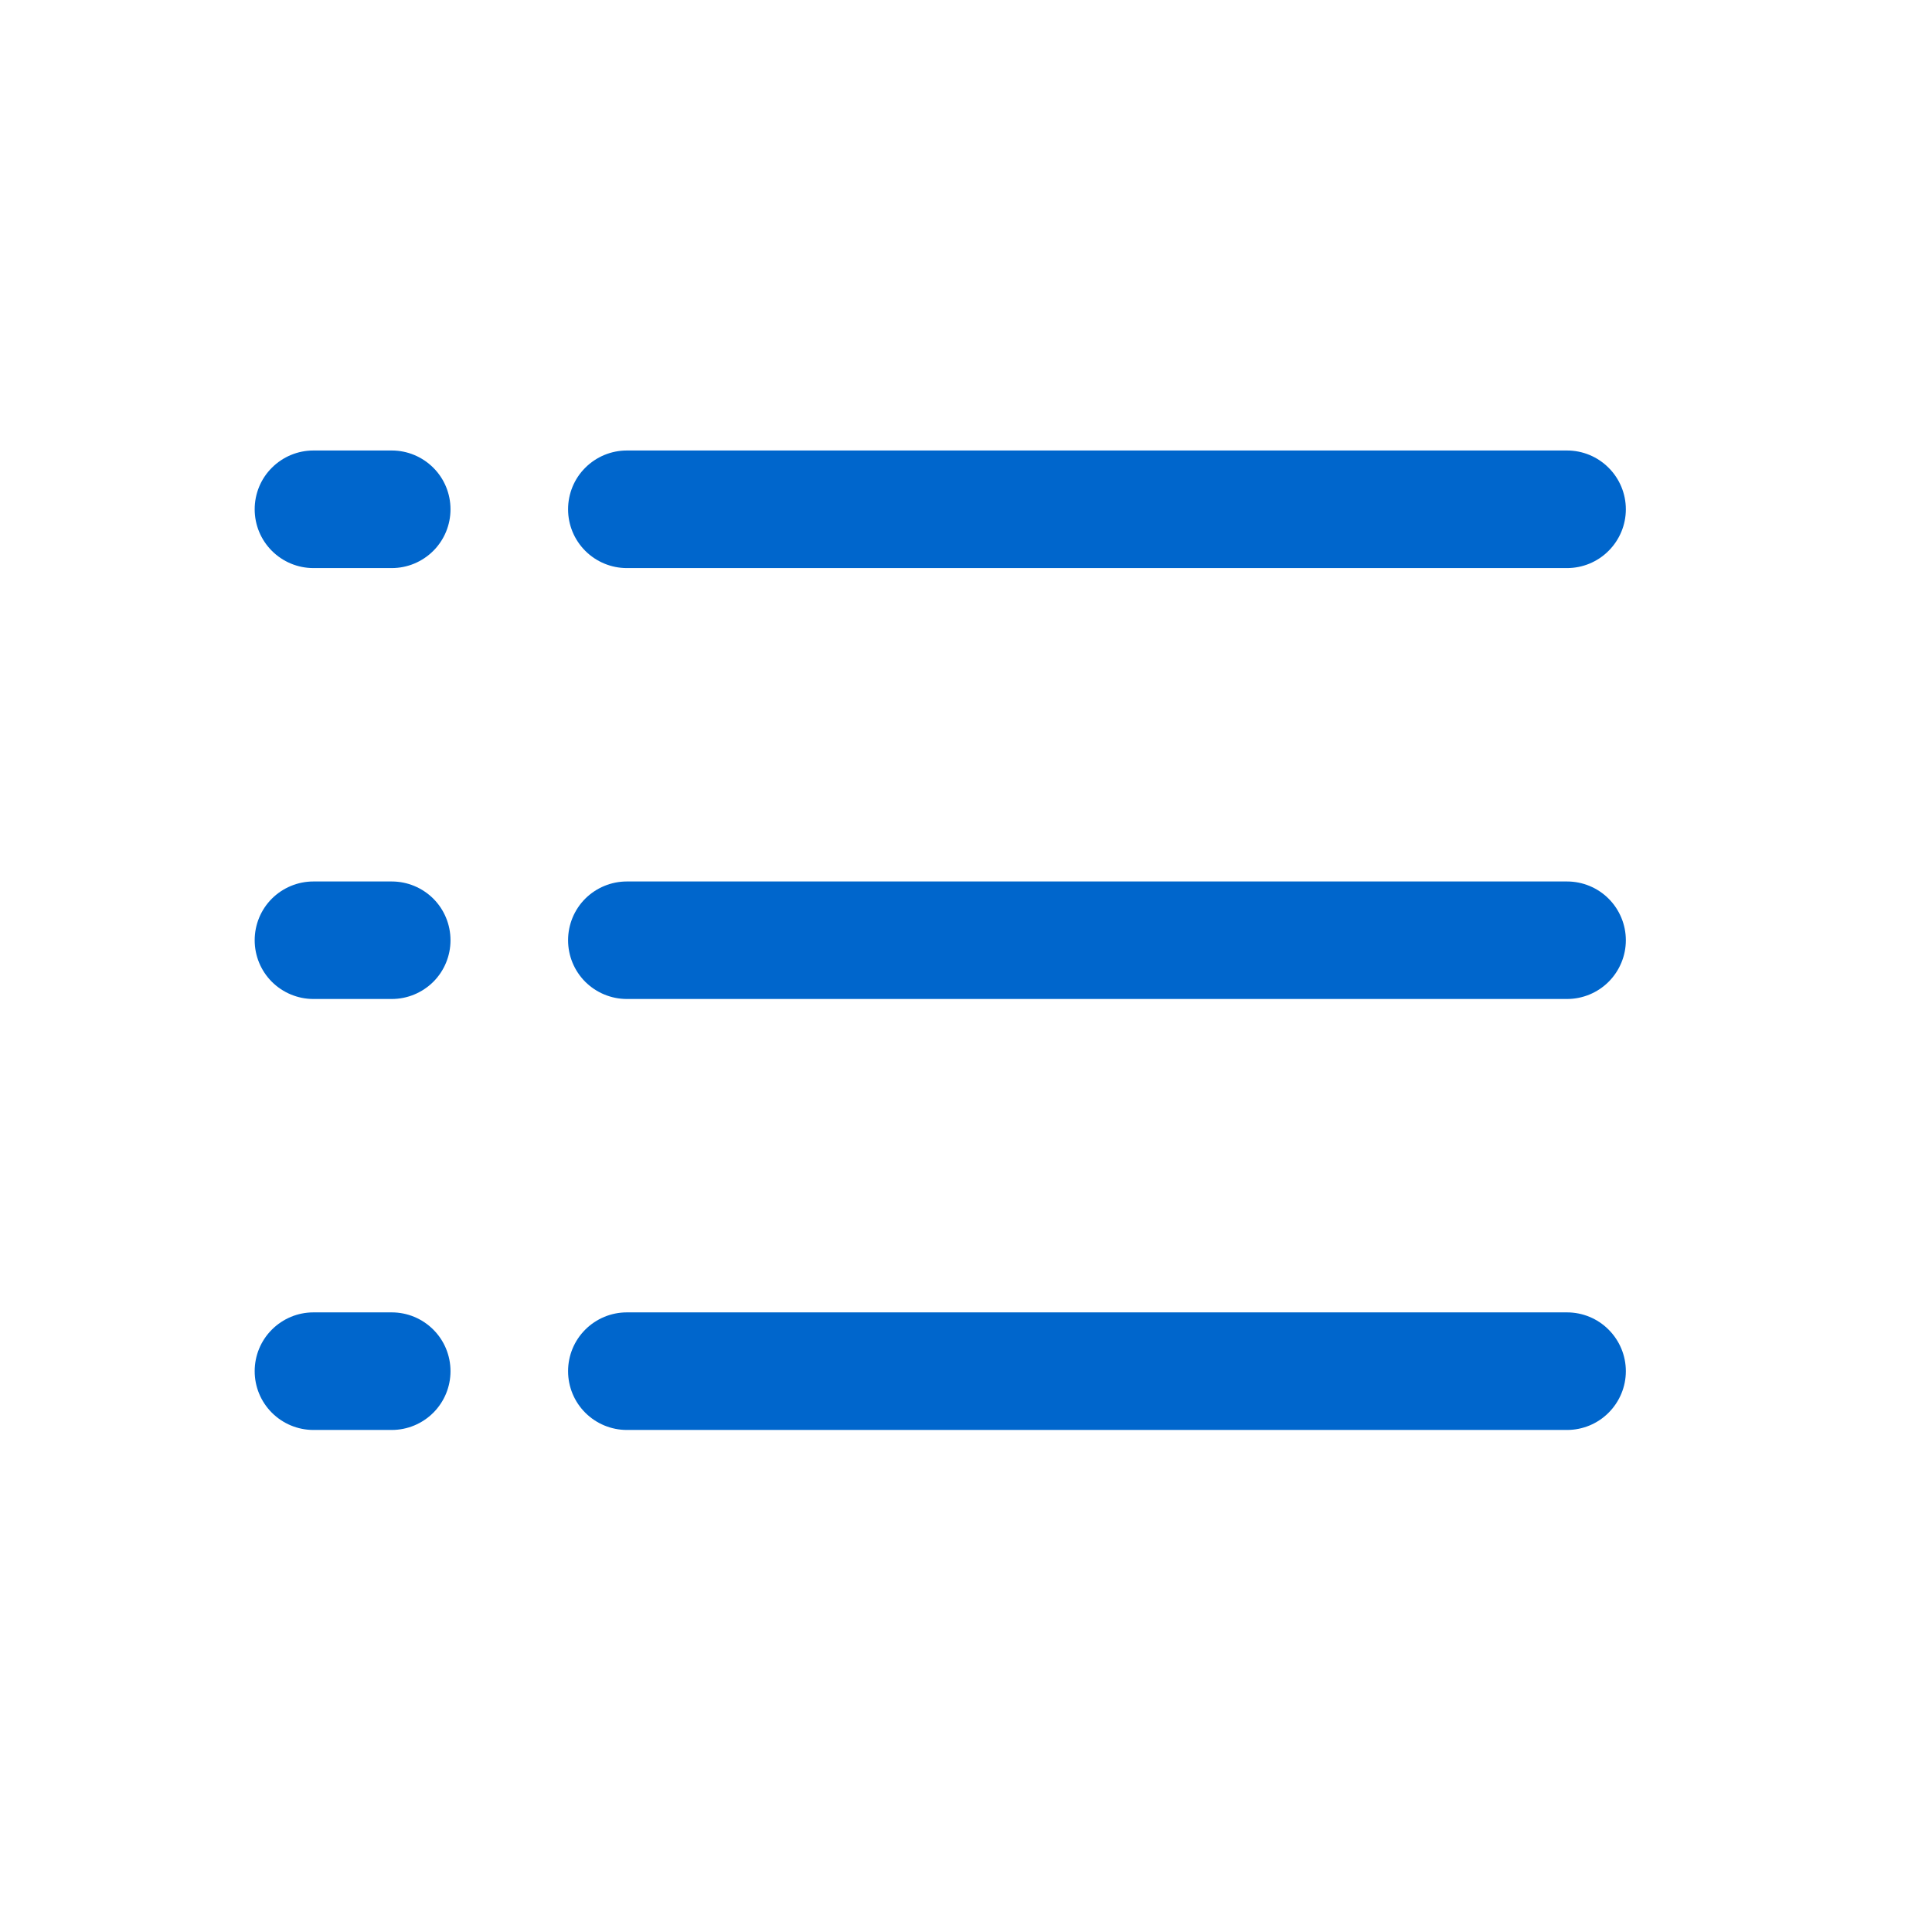
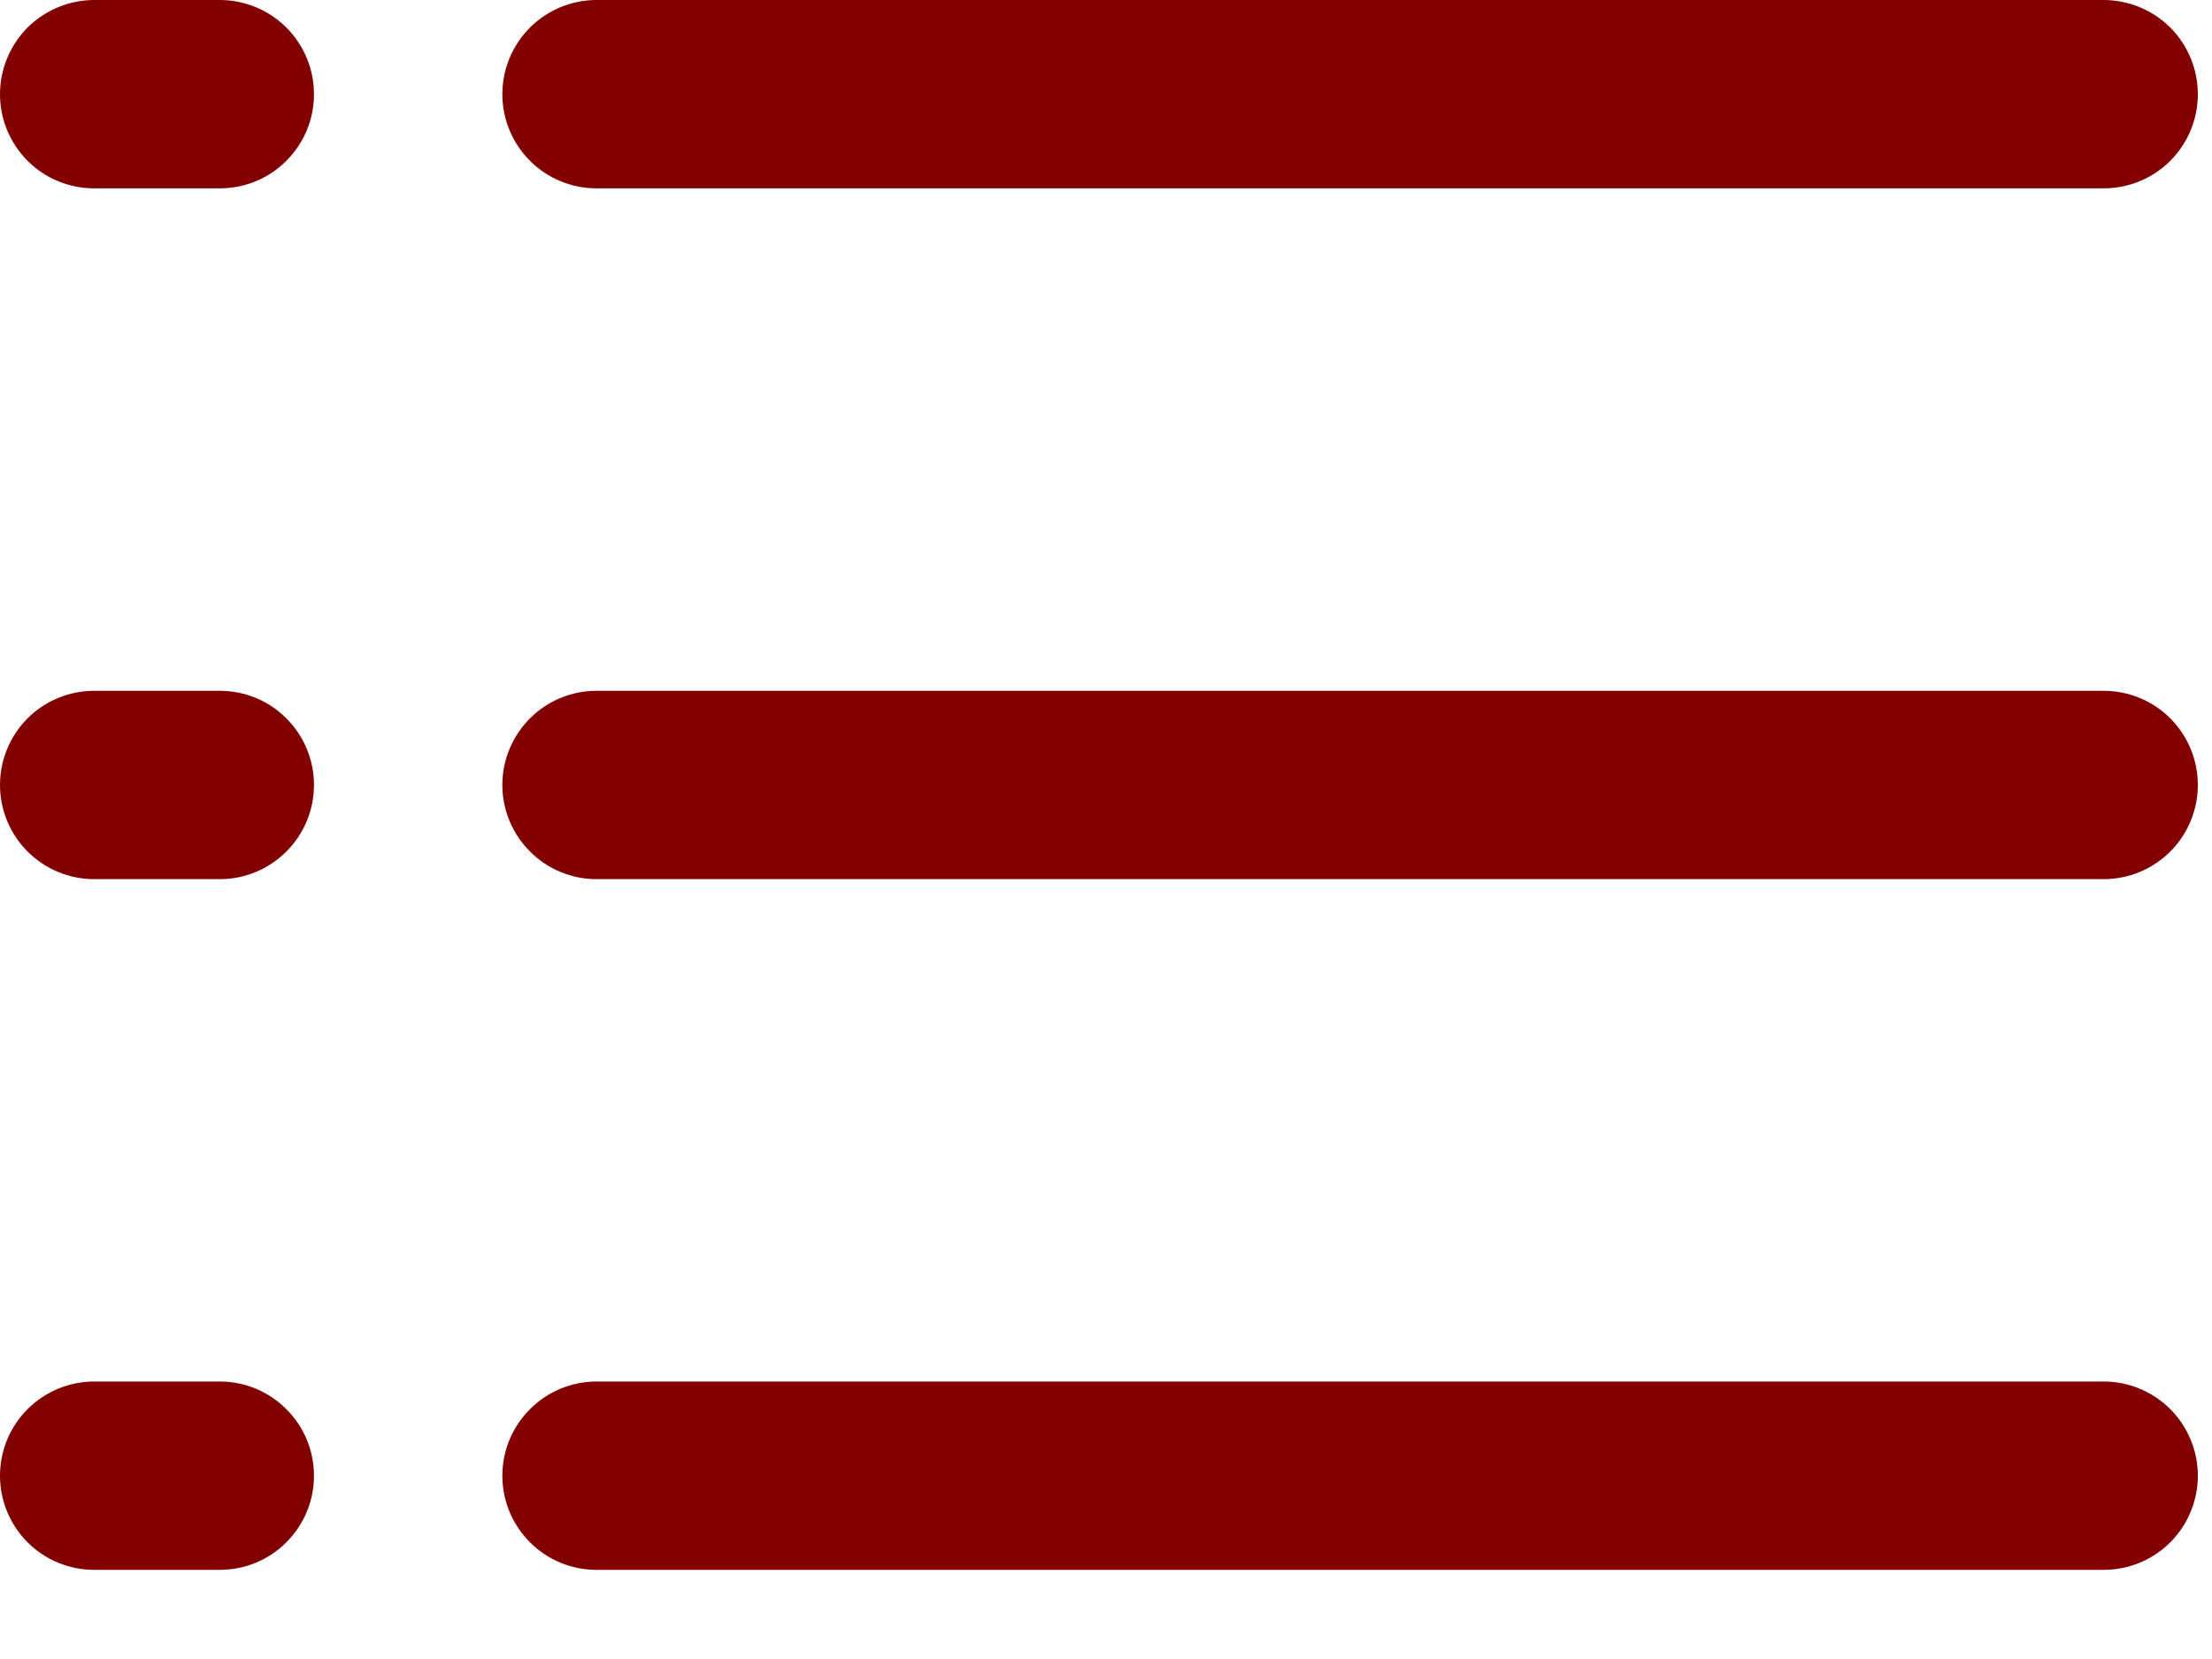
- <svg xmlns="http://www.w3.org/2000/svg" width="28" height="28" viewBox="0 0 28 28" fill="none">
-   <path d="M3.691 7.381C3.691 7.155 3.78 6.938 3.94 6.779C4.1 6.619 4.316 6.529 4.542 6.529H5.678C5.904 6.529 6.12 6.619 6.28 6.779C6.44 6.938 6.529 7.155 6.529 7.381C6.529 7.607 6.44 7.823 6.28 7.983C6.12 8.143 5.904 8.233 5.678 8.233H4.542C4.316 8.233 4.1 8.143 3.94 7.983C3.78 7.823 3.691 7.607 3.691 7.381ZM8.233 7.381C8.233 7.155 8.322 6.938 8.482 6.779C8.642 6.619 8.859 6.529 9.084 6.529H22.711C22.937 6.529 23.154 6.619 23.313 6.779C23.473 6.938 23.563 7.155 23.563 7.381C23.563 7.607 23.473 7.823 23.313 7.983C23.154 8.143 22.937 8.233 22.711 8.233H9.084C8.859 8.233 8.642 8.143 8.482 7.983C8.322 7.823 8.233 7.607 8.233 7.381ZM3.691 13.627C3.691 13.401 3.78 13.184 3.94 13.024C4.1 12.865 4.316 12.775 4.542 12.775H5.678C5.904 12.775 6.12 12.865 6.28 13.024C6.44 13.184 6.529 13.401 6.529 13.627C6.529 13.852 6.44 14.069 6.28 14.229C6.12 14.388 5.904 14.478 5.678 14.478H4.542C4.316 14.478 4.1 14.388 3.94 14.229C3.78 14.069 3.691 13.852 3.691 13.627ZM8.233 13.627C8.233 13.401 8.322 13.184 8.482 13.024C8.642 12.865 8.859 12.775 9.084 12.775H22.711C22.937 12.775 23.154 12.865 23.313 13.024C23.473 13.184 23.563 13.401 23.563 13.627C23.563 13.852 23.473 14.069 23.313 14.229C23.154 14.388 22.937 14.478 22.711 14.478H9.084C8.859 14.478 8.642 14.388 8.482 14.229C8.322 14.069 8.233 13.852 8.233 13.627ZM3.691 19.872C3.691 19.646 3.78 19.43 3.94 19.27C4.1 19.11 4.316 19.02 4.542 19.02H5.678C5.904 19.02 6.12 19.11 6.28 19.27C6.44 19.43 6.529 19.646 6.529 19.872C6.529 20.098 6.44 20.314 6.28 20.474C6.12 20.634 5.904 20.724 5.678 20.724H4.542C4.316 20.724 4.1 20.634 3.94 20.474C3.78 20.314 3.691 20.098 3.691 19.872ZM8.233 19.872C8.233 19.646 8.322 19.43 8.482 19.27C8.642 19.11 8.859 19.02 9.084 19.02H22.711C22.937 19.02 23.154 19.11 23.313 19.27C23.473 19.43 23.563 19.646 23.563 19.872C23.563 20.098 23.473 20.314 23.313 20.474C23.154 20.634 22.937 20.724 22.711 20.724H9.084C8.859 20.724 8.642 20.634 8.482 20.474C8.322 20.314 8.233 20.098 8.233 19.872Z" fill="#0066CC" />
+ <svg xmlns="http://www.w3.org/2000/svg" width="20" height="15" viewBox="0 0 20 15" fill="none">
+   <path d="M0 0.852C0 0.626 0.09 0.409 0.249 0.249C0.409 0.09 0.626 0 0.852 0H1.987C2.213 0 2.43 0.09 2.589 0.249C2.749 0.409 2.839 0.626 2.839 0.852C2.839 1.078 2.749 1.294 2.589 1.454C2.43 1.614 2.213 1.703 1.987 1.703H0.852C0.626 1.703 0.409 1.614 0.249 1.454C0.09 1.294 0 1.078 0 0.852ZM4.542 0.852C4.542 0.626 4.632 0.409 4.792 0.249C4.951 0.09 5.168 0 5.394 0H19.02C19.246 0 19.463 0.09 19.623 0.249C19.782 0.409 19.872 0.626 19.872 0.852C19.872 1.078 19.782 1.294 19.623 1.454C19.463 1.614 19.246 1.703 19.02 1.703H5.394C5.168 1.703 4.951 1.614 4.792 1.454C4.632 1.294 4.542 1.078 4.542 0.852ZM0 7.097C0 6.871 0.09 6.655 0.249 6.495C0.409 6.335 0.626 6.246 0.852 6.246H1.987C2.213 6.246 2.43 6.335 2.589 6.495C2.749 6.655 2.839 6.871 2.839 7.097C2.839 7.323 2.749 7.54 2.589 7.699C2.43 7.859 2.213 7.949 1.987 7.949H0.852C0.626 7.949 0.409 7.859 0.249 7.699C0.09 7.54 0 7.323 0 7.097ZM4.542 7.097C4.542 6.871 4.632 6.655 4.792 6.495C4.951 6.335 5.168 6.246 5.394 6.246H19.02C19.246 6.246 19.463 6.335 19.623 6.495C19.782 6.655 19.872 6.871 19.872 7.097C19.872 7.323 19.782 7.54 19.623 7.699C19.463 7.859 19.246 7.949 19.02 7.949H5.394C5.168 7.949 4.951 7.859 4.792 7.699C4.632 7.54 4.542 7.323 4.542 7.097ZM0 13.343C0 13.117 0.09 12.9 0.249 12.741C0.409 12.581 0.626 12.491 0.852 12.491H1.987C2.213 12.491 2.43 12.581 2.589 12.741C2.749 12.9 2.839 13.117 2.839 13.343C2.839 13.569 2.749 13.785 2.589 13.945C2.43 14.105 2.213 14.194 1.987 14.194H0.852C0.626 14.194 0.409 14.105 0.249 13.945C0.09 13.785 0 13.569 0 13.343ZM4.542 13.343C4.542 13.117 4.632 12.9 4.792 12.741C4.951 12.581 5.168 12.491 5.394 12.491H19.02C19.246 12.491 19.463 12.581 19.623 12.741C19.782 12.9 19.872 13.117 19.872 13.343C19.872 13.569 19.782 13.785 19.623 13.945C19.463 14.105 19.246 14.194 19.02 14.194H5.394C5.168 14.194 4.951 14.105 4.792 13.945C4.632 13.785 4.542 13.569 4.542 13.343Z" fill="#820000" />
</svg>
